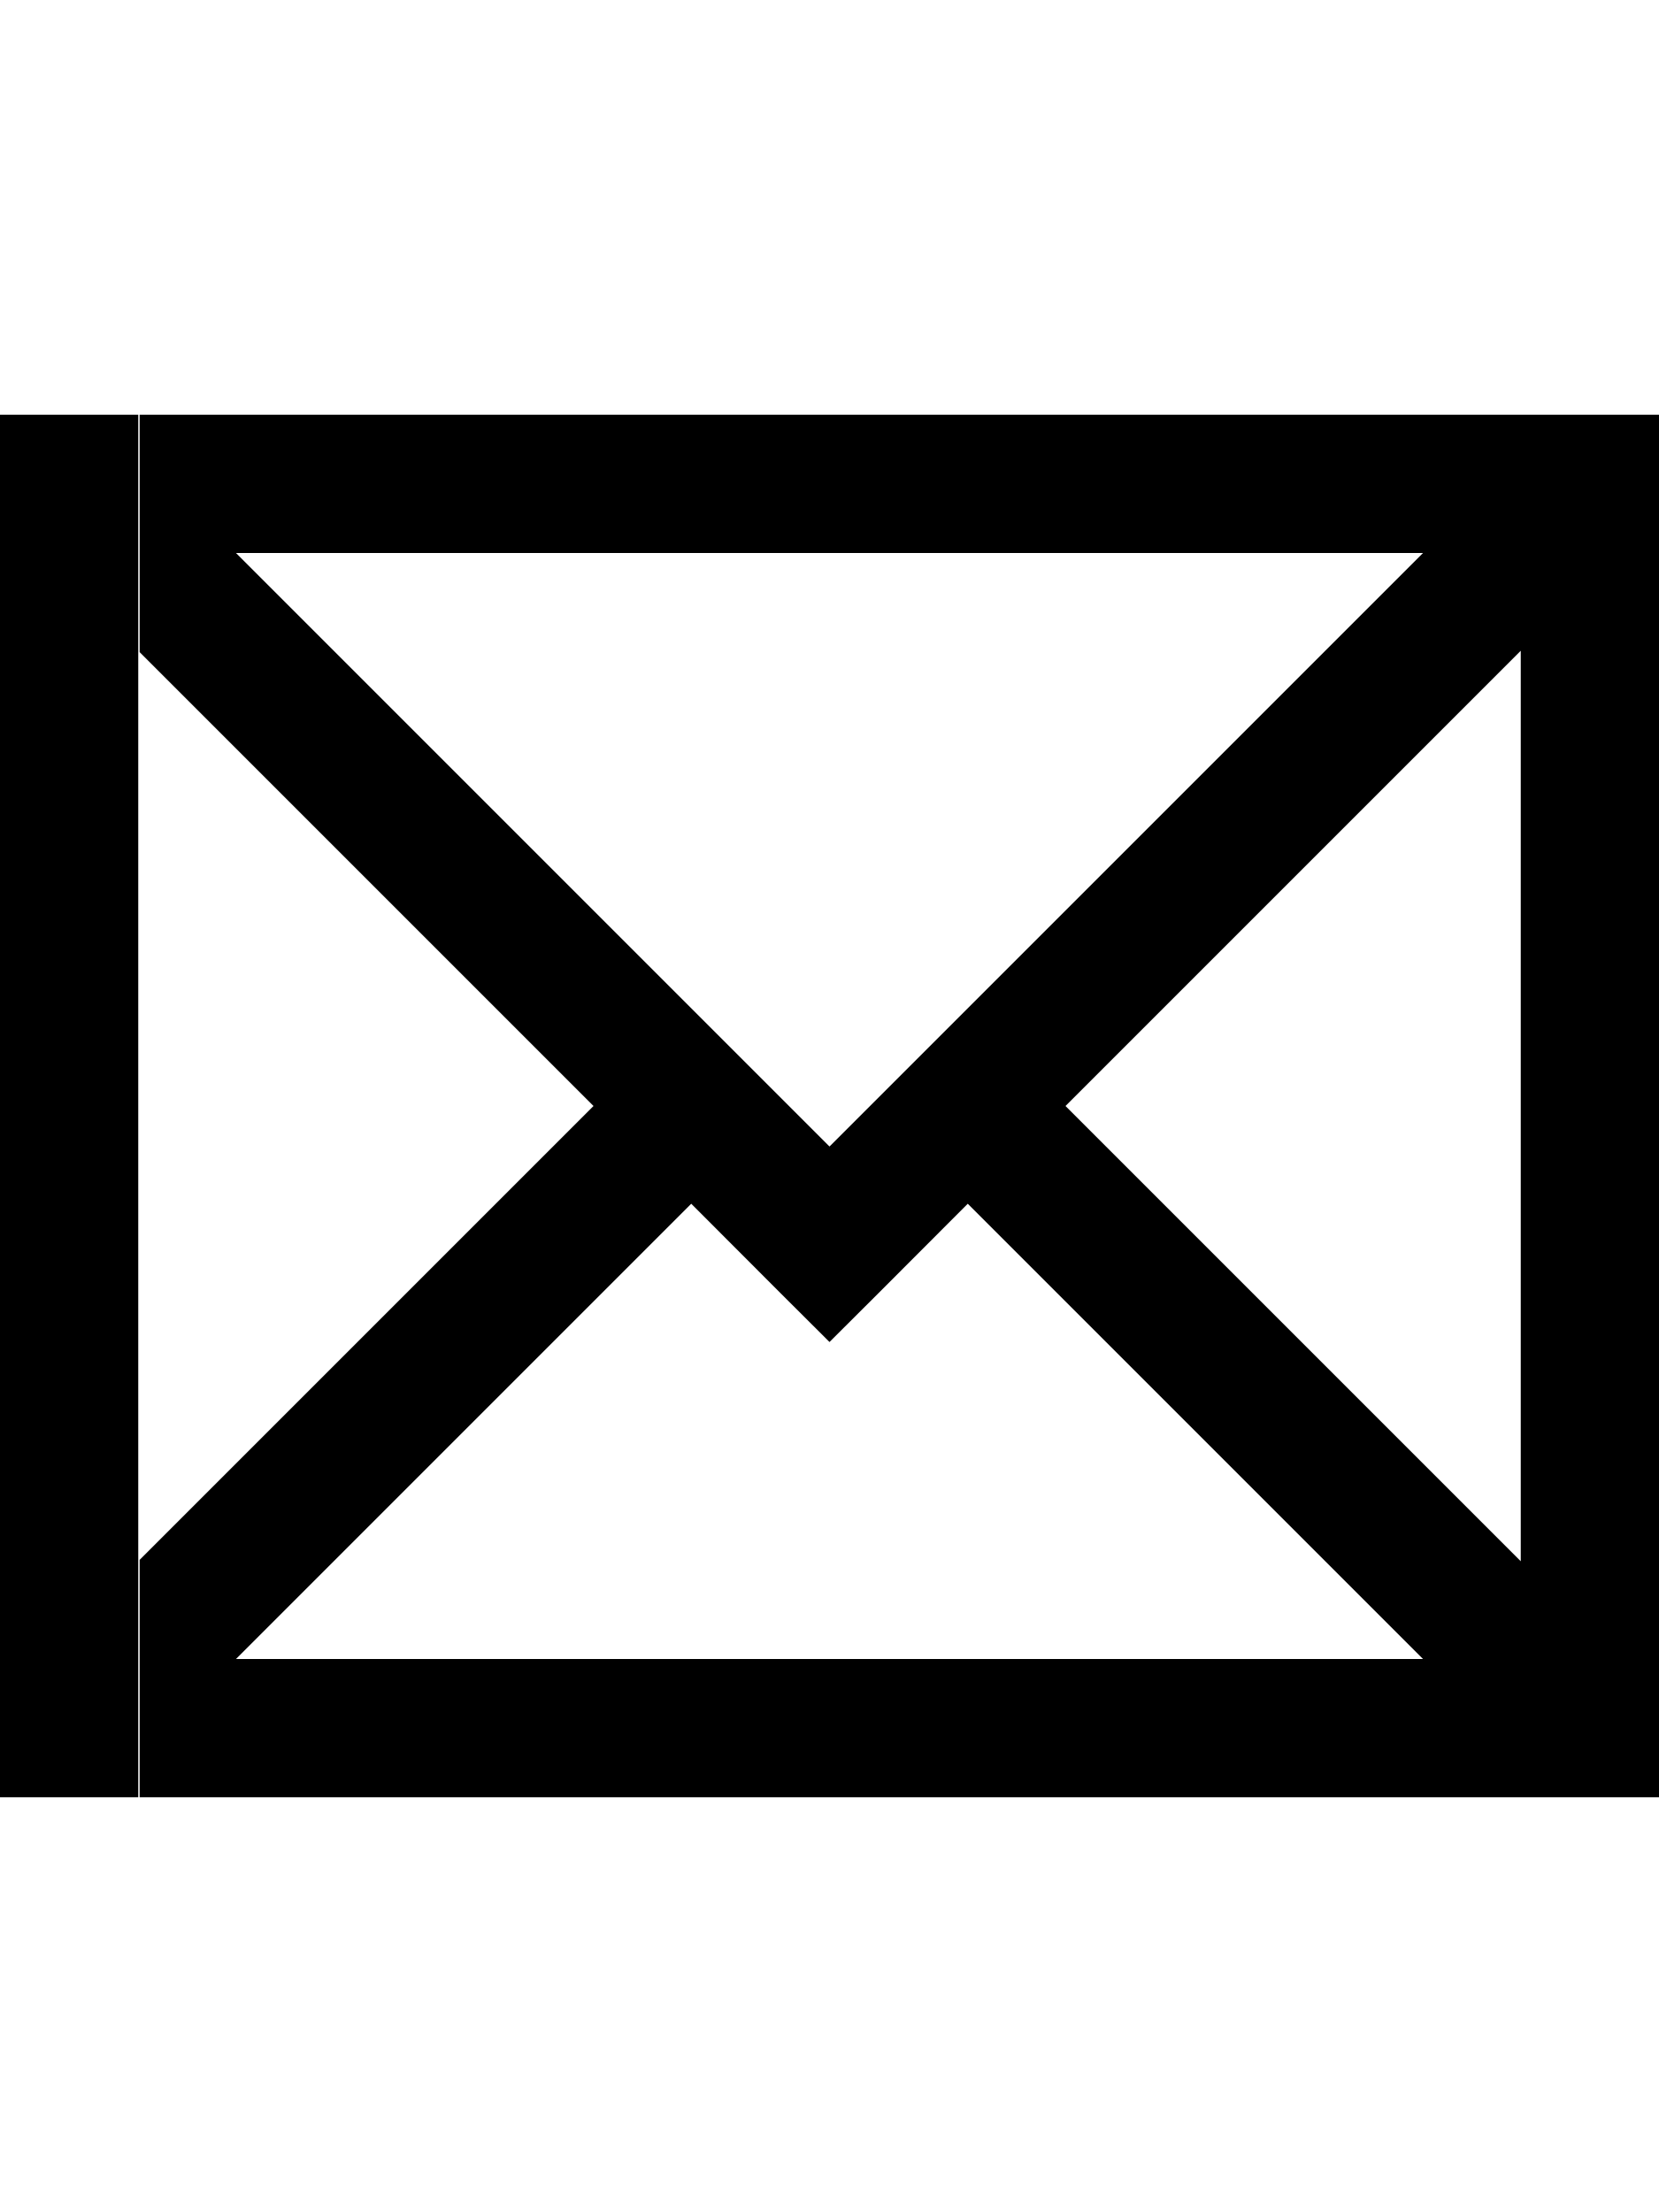
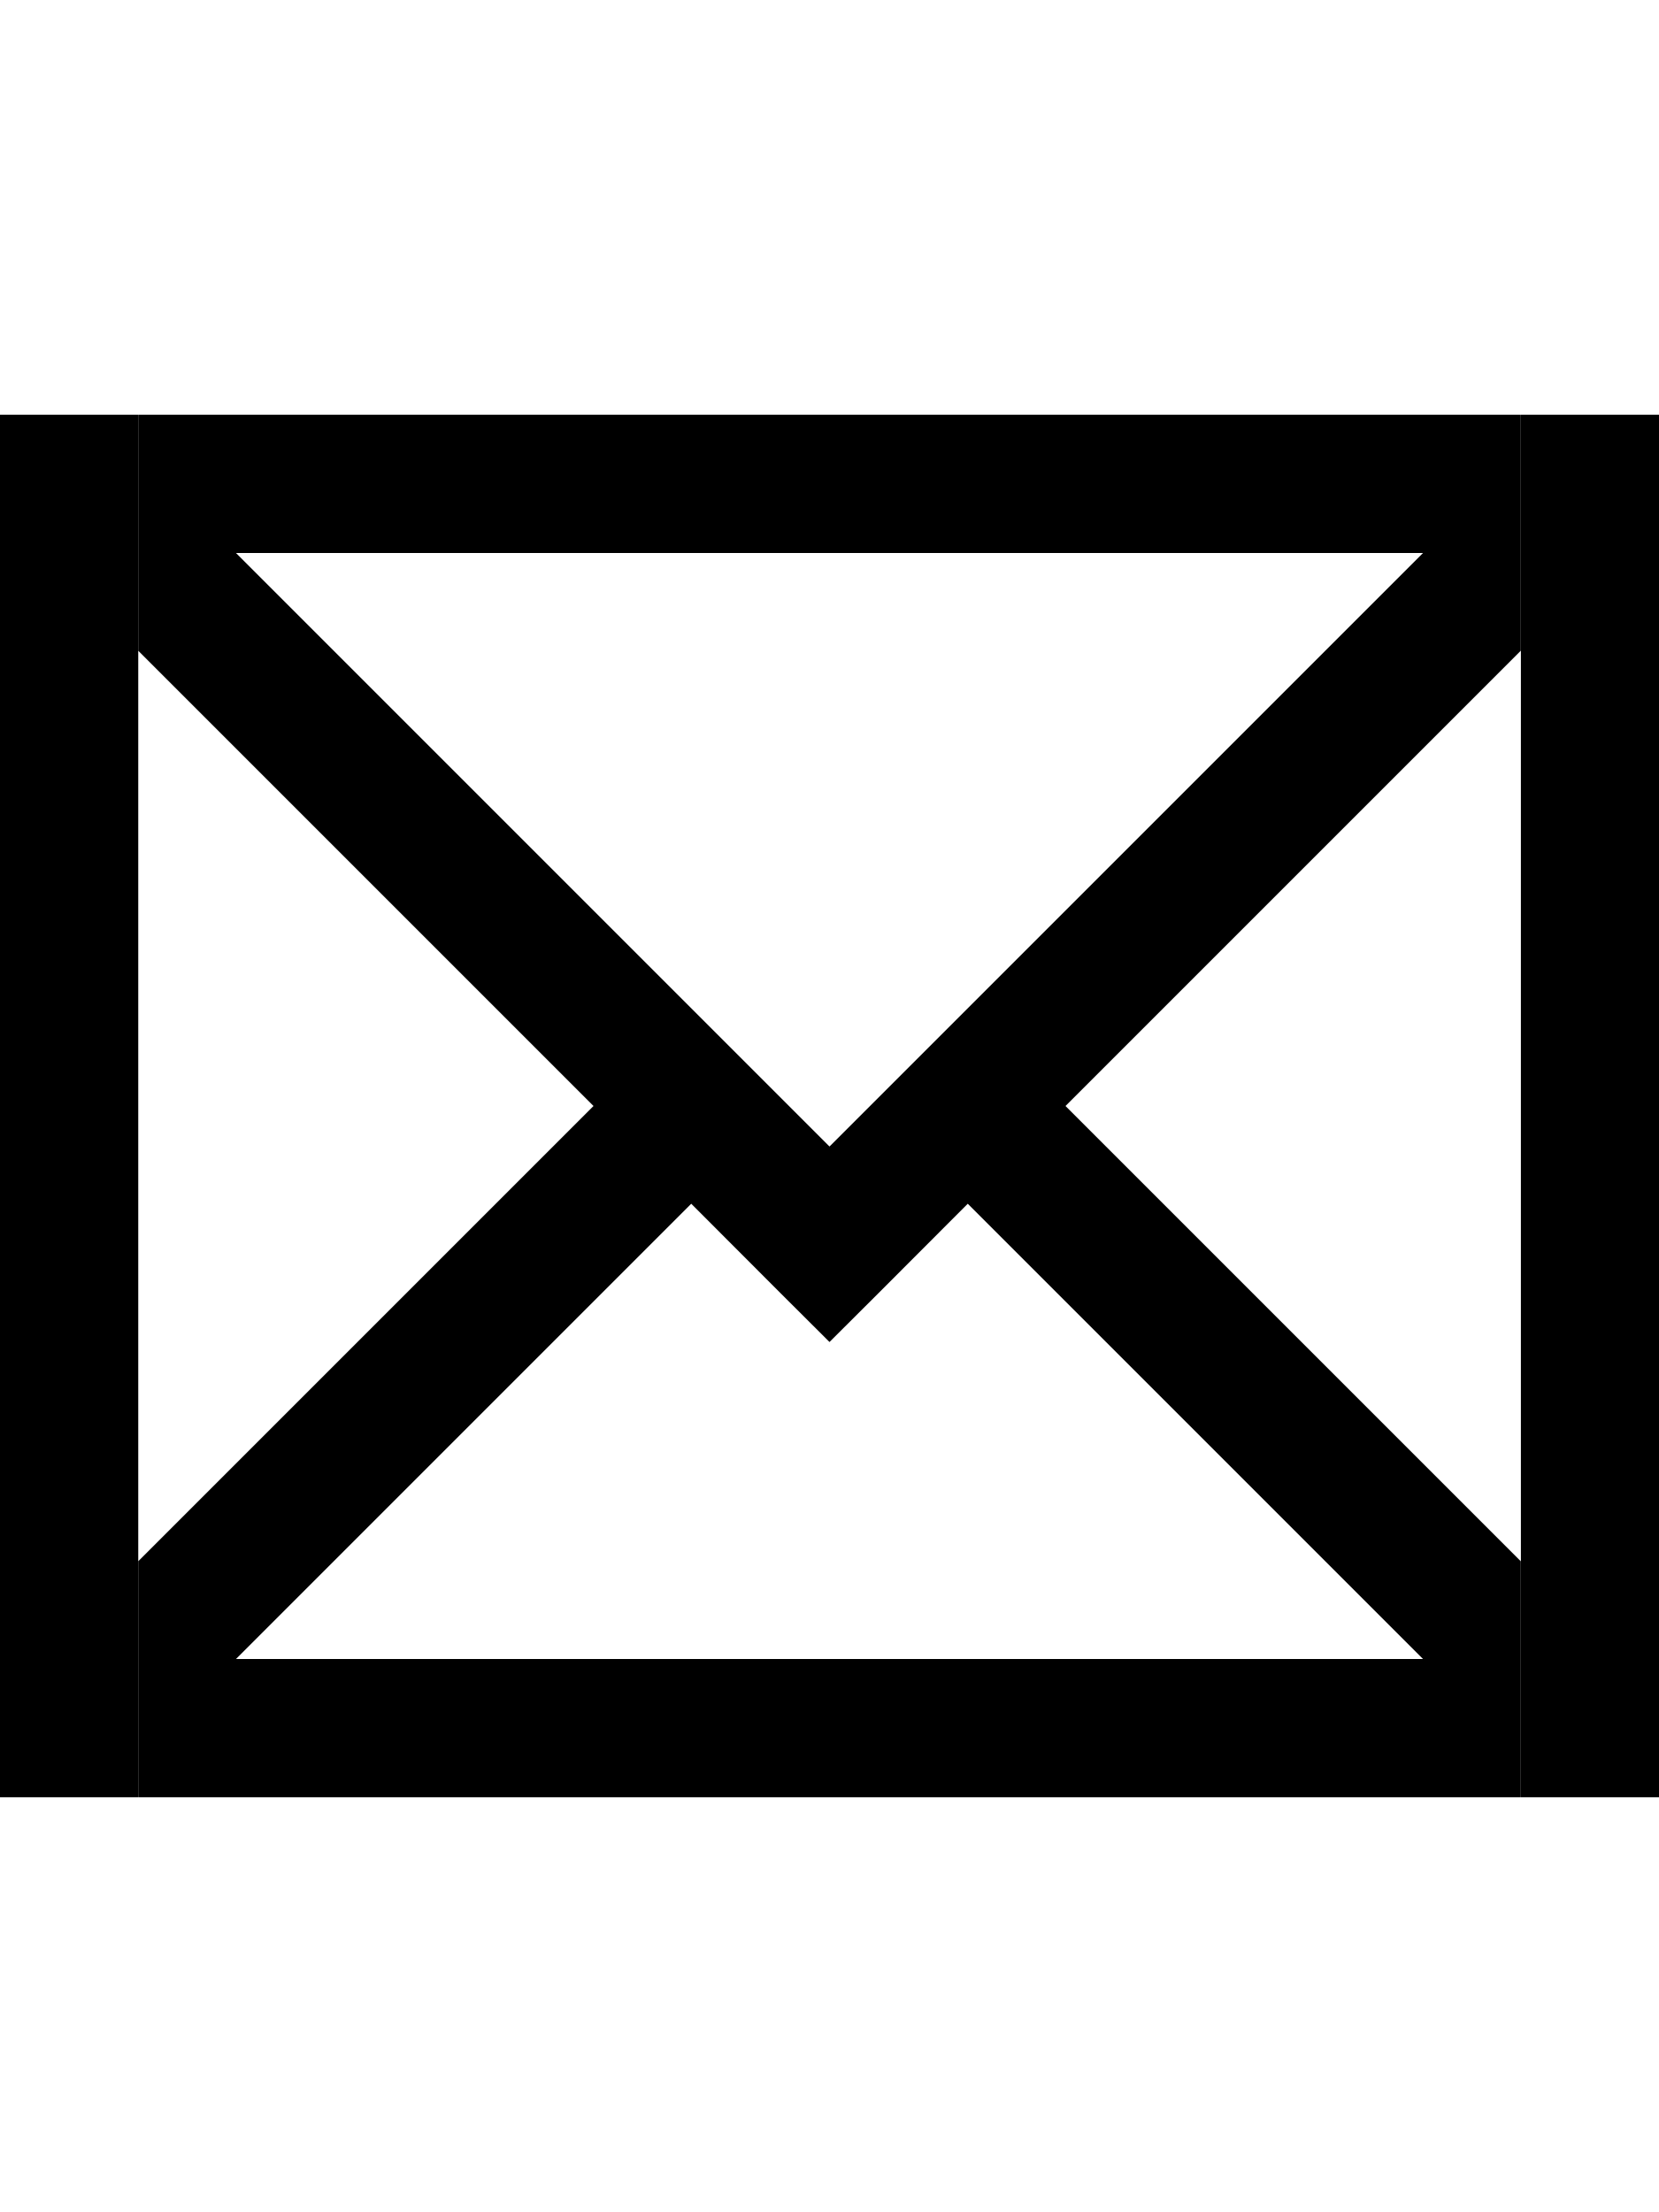
<svg xmlns="http://www.w3.org/2000/svg" width="12" height="16" viewBox="0 0 12 16" fill="none">
-   <path fill-rule="evenodd" clip-rule="evenodd" d="M1 3H0.5H0V3.5V12.5V13H0.5H1V11.293V4.707V3ZM1.01 11.283L4.293 8L1.01 4.717V3H11.5H12V3.5V12.5V13H11.5H1.01V11.283ZM10.293 12H1.707L5 8.707L5.646 9.354L6 9.707L6.354 9.354L7 8.707L10.293 12ZM11 11.293L7.707 8L11 4.707V11.293ZM1.707 4L6 8.293L10.293 4H1.707Z" fill="black" />
+   <path fill-rule="evenodd" clip-rule="evenodd" d="M11 3H1.001V4.708L4.293 8L1.001 11.292V13H11V11.293L7.707 8L11 4.707V3ZM11.001 13H11.5H12V12.5V3.5V3H11.5H11.001V13ZM0.5 3H1V4.707V11.293V13H0.5H0V12.5V3.5V3H0.5ZM1.707 12H10.293L7 8.707L6.354 9.354L6 9.707L5.646 9.354L5 8.707L1.707 12ZM6 8.293L1.707 4H10.293L6 8.293Z" fill="black" />
</svg>
